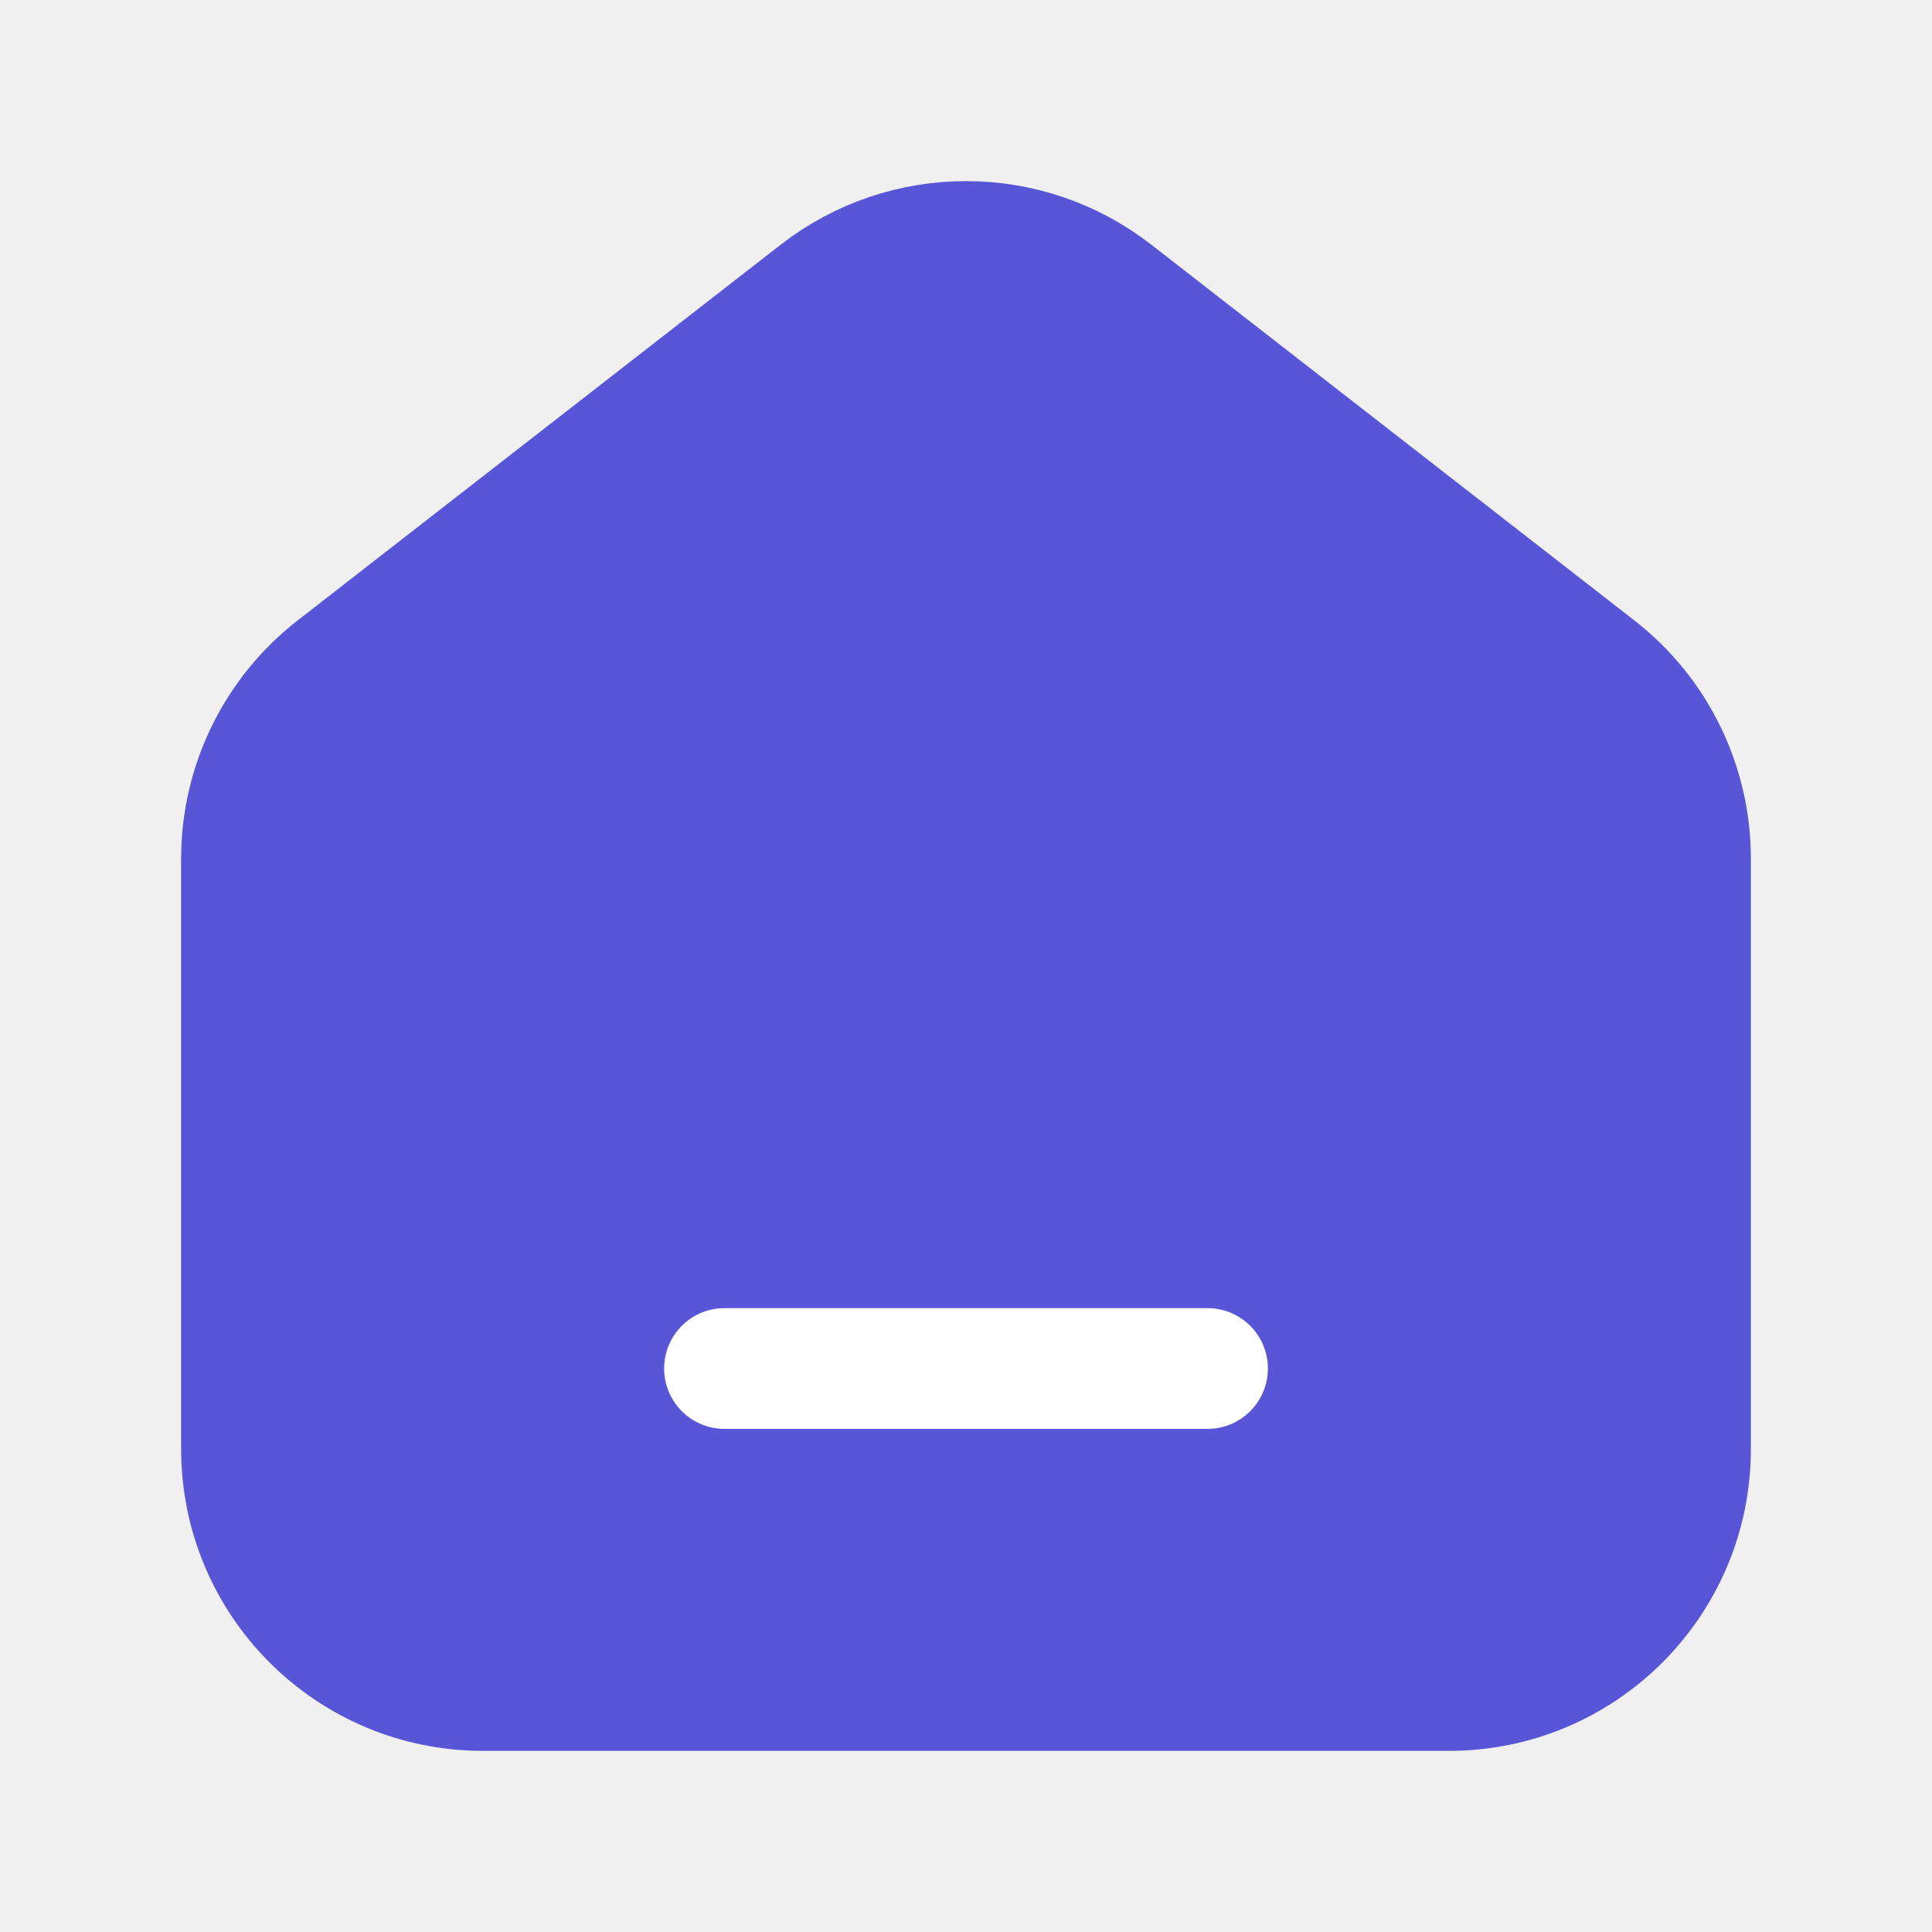
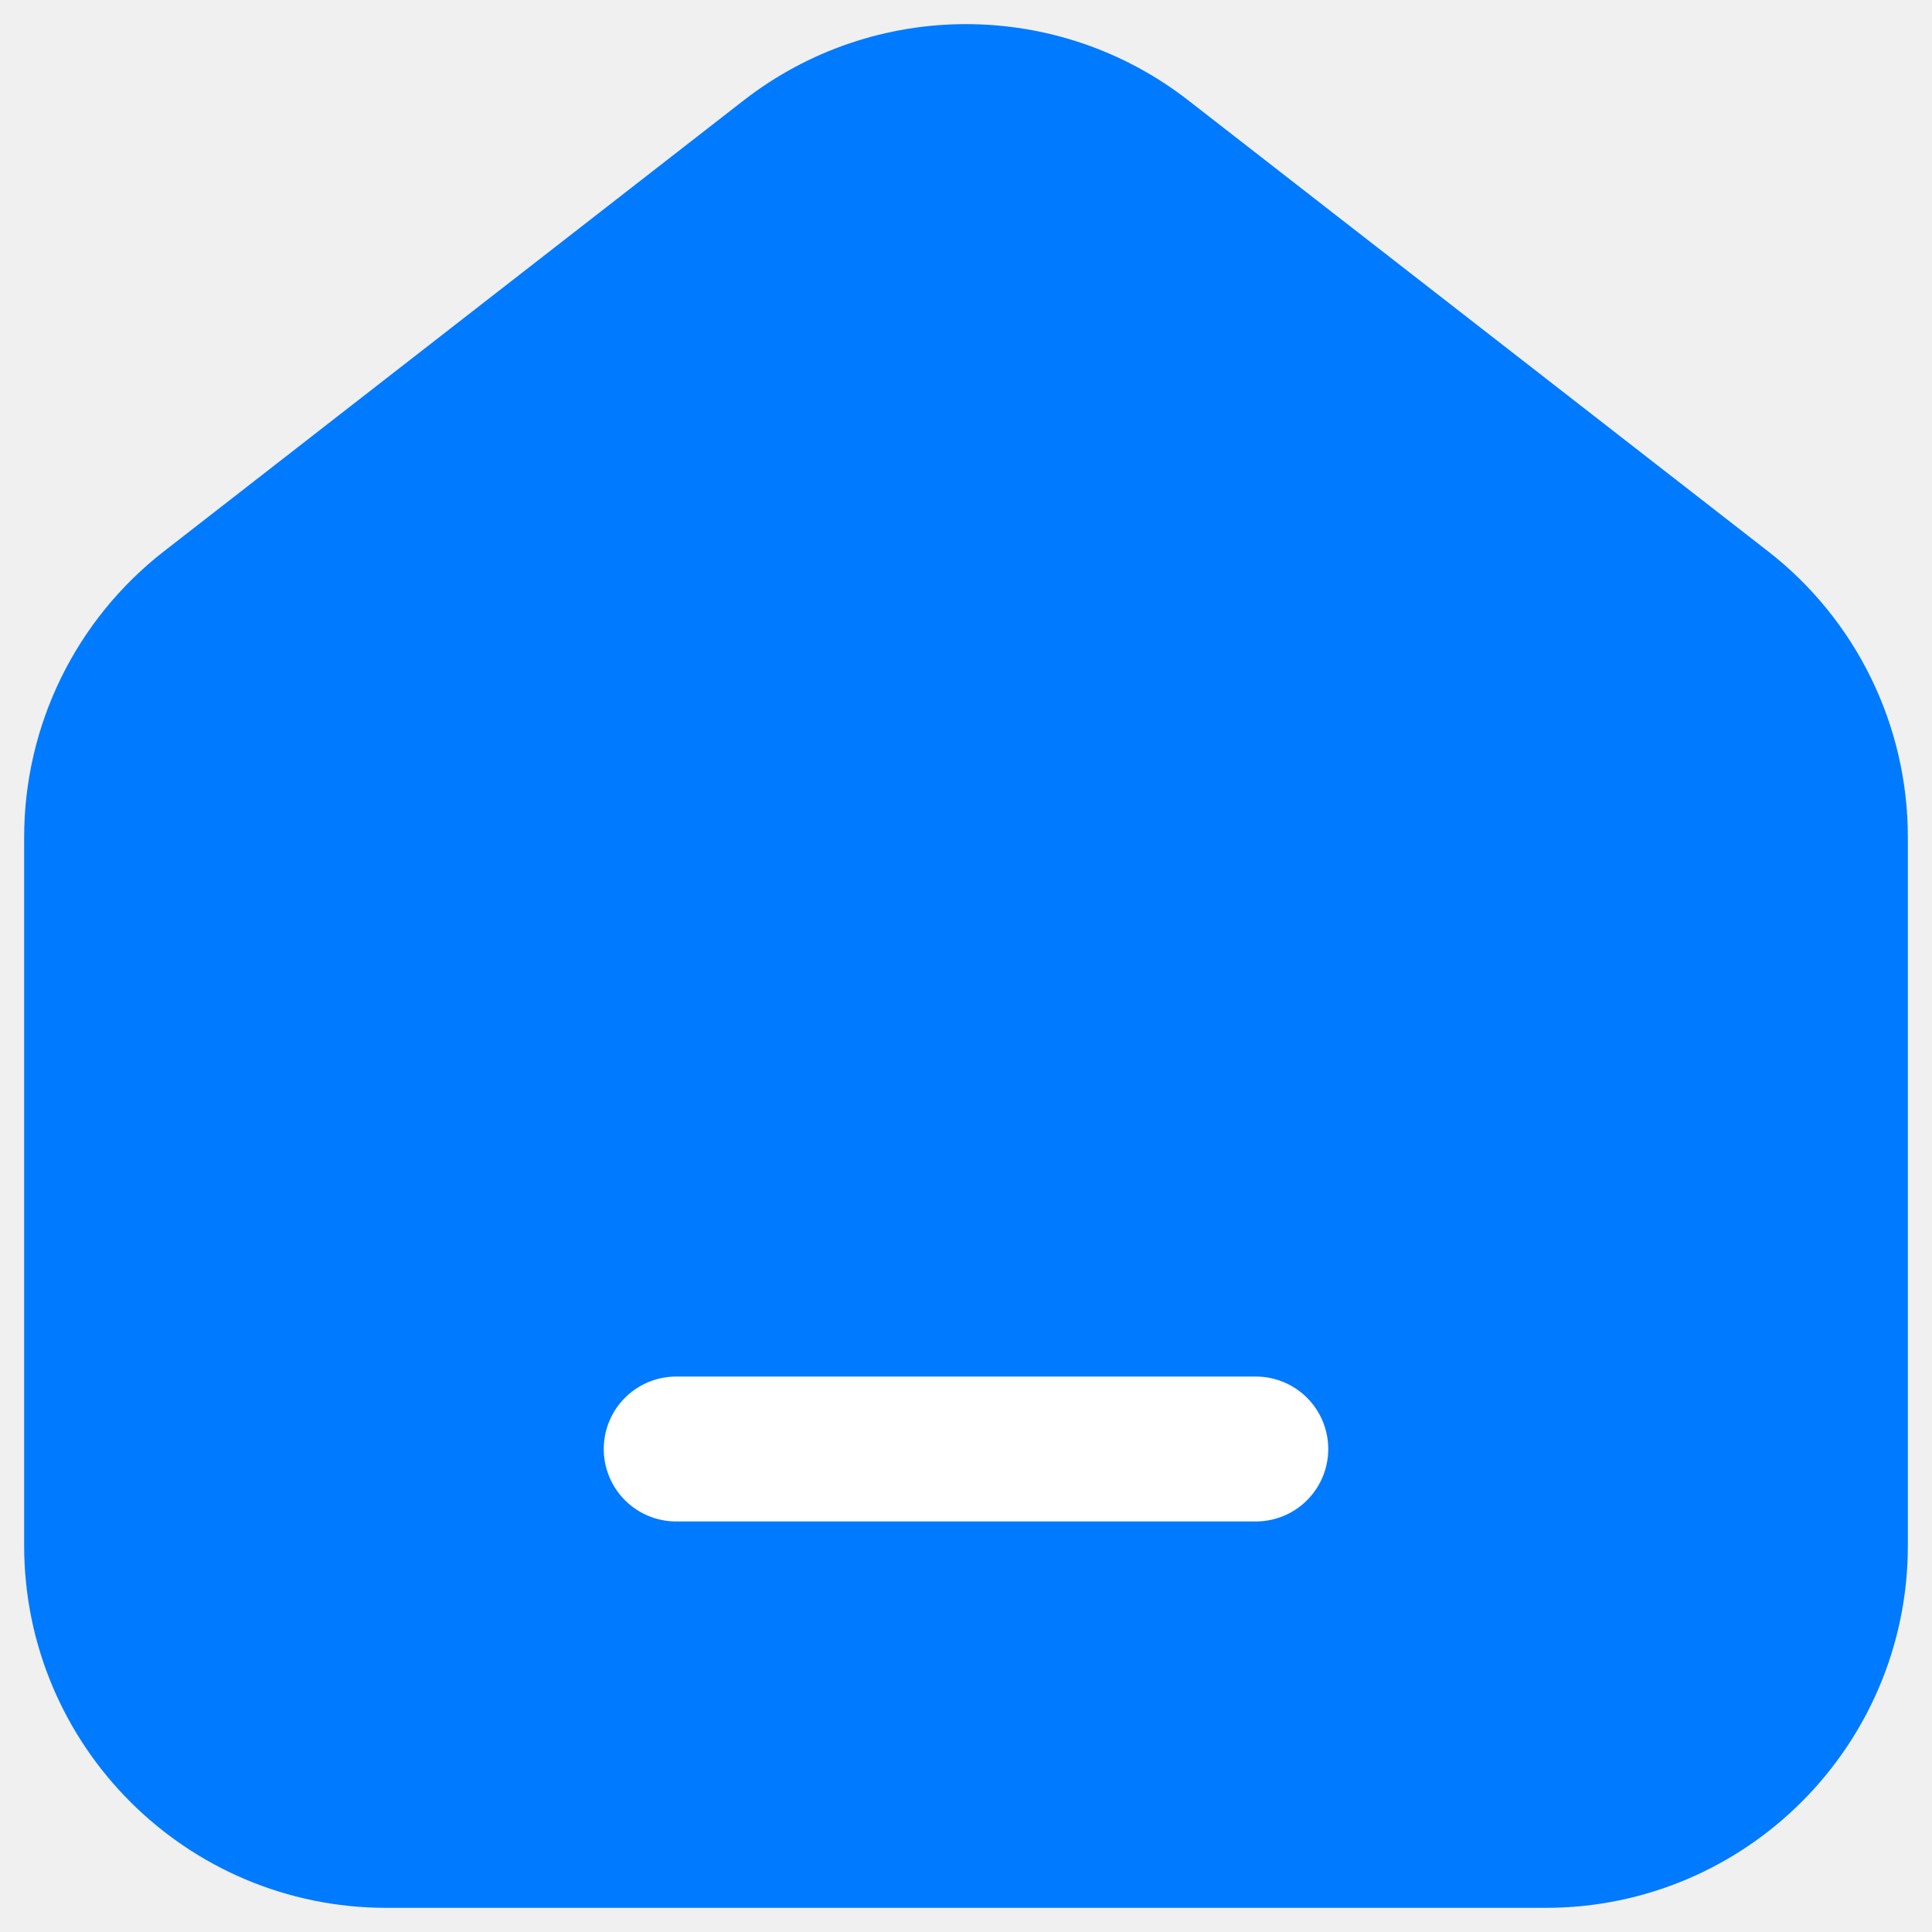
- <svg xmlns="http://www.w3.org/2000/svg" width="24" height="24" viewBox="0 0 24 24" fill="none">
-   <path d="M19.842 8.299L13.842 3.632C12.759 2.789 11.242 2.789 10.158 3.632L4.158 8.299C3.427 8.867 3 9.741 3 10.667V18C3 19.657 4.343 21 6 21H18C19.657 21 21 19.657 21 18V10.667C21 9.741 20.573 8.867 19.842 8.299Z" fill="#5856D7" />
-   <path d="M9 17H15H9Z" fill="#5856D7" />
-   <path d="M9 17H15M19.842 8.299L13.842 3.632C12.759 2.789 11.242 2.789 10.158 3.632L4.158 8.299C3.427 8.867 3 9.741 3 10.667V18C3 19.657 4.343 21 6 21H18C19.657 21 21 19.657 21 18V10.667C21 9.741 20.573 8.867 19.842 8.299Z" stroke="#5856D7" stroke-width="1.5" stroke-linecap="round" />
-   <path d="M9 17H15" stroke="white" stroke-width="1.5" stroke-linecap="round" stroke-linejoin="round" />
+ <svg xmlns="http://www.w3.org/2000/svg" width="20" height="20" viewBox="0 0 20 20" fill="none">
+   <path d="M17.842 6.299L11.842 1.632C10.759 0.789 9.242 0.789 8.158 1.632L2.158 6.299C1.427 6.867 1 7.741 1 8.667V16C1 17.657 2.343 19 4 19H16C17.657 19 19 17.657 19 16V8.667C19 7.741 18.573 6.867 17.842 6.299Z" fill="#007AFF" />
+   <path d="M7 15H13H7Z" fill="#007AFF" />
+   <path d="M7 15H13M17.842 6.299L11.842 1.632C10.759 0.789 9.242 0.789 8.158 1.632L2.158 6.299C1.427 6.867 1 7.741 1 8.667V16C1 17.657 2.343 19 4 19H16C17.657 19 19 17.657 19 16V8.667C19 7.741 18.573 6.867 17.842 6.299Z" stroke="#007AFF" stroke-width="1.5" stroke-linecap="round" />
+   <path d="M7 15H13" stroke="white" stroke-width="1.5" stroke-linecap="round" stroke-linejoin="round" />
</svg>
